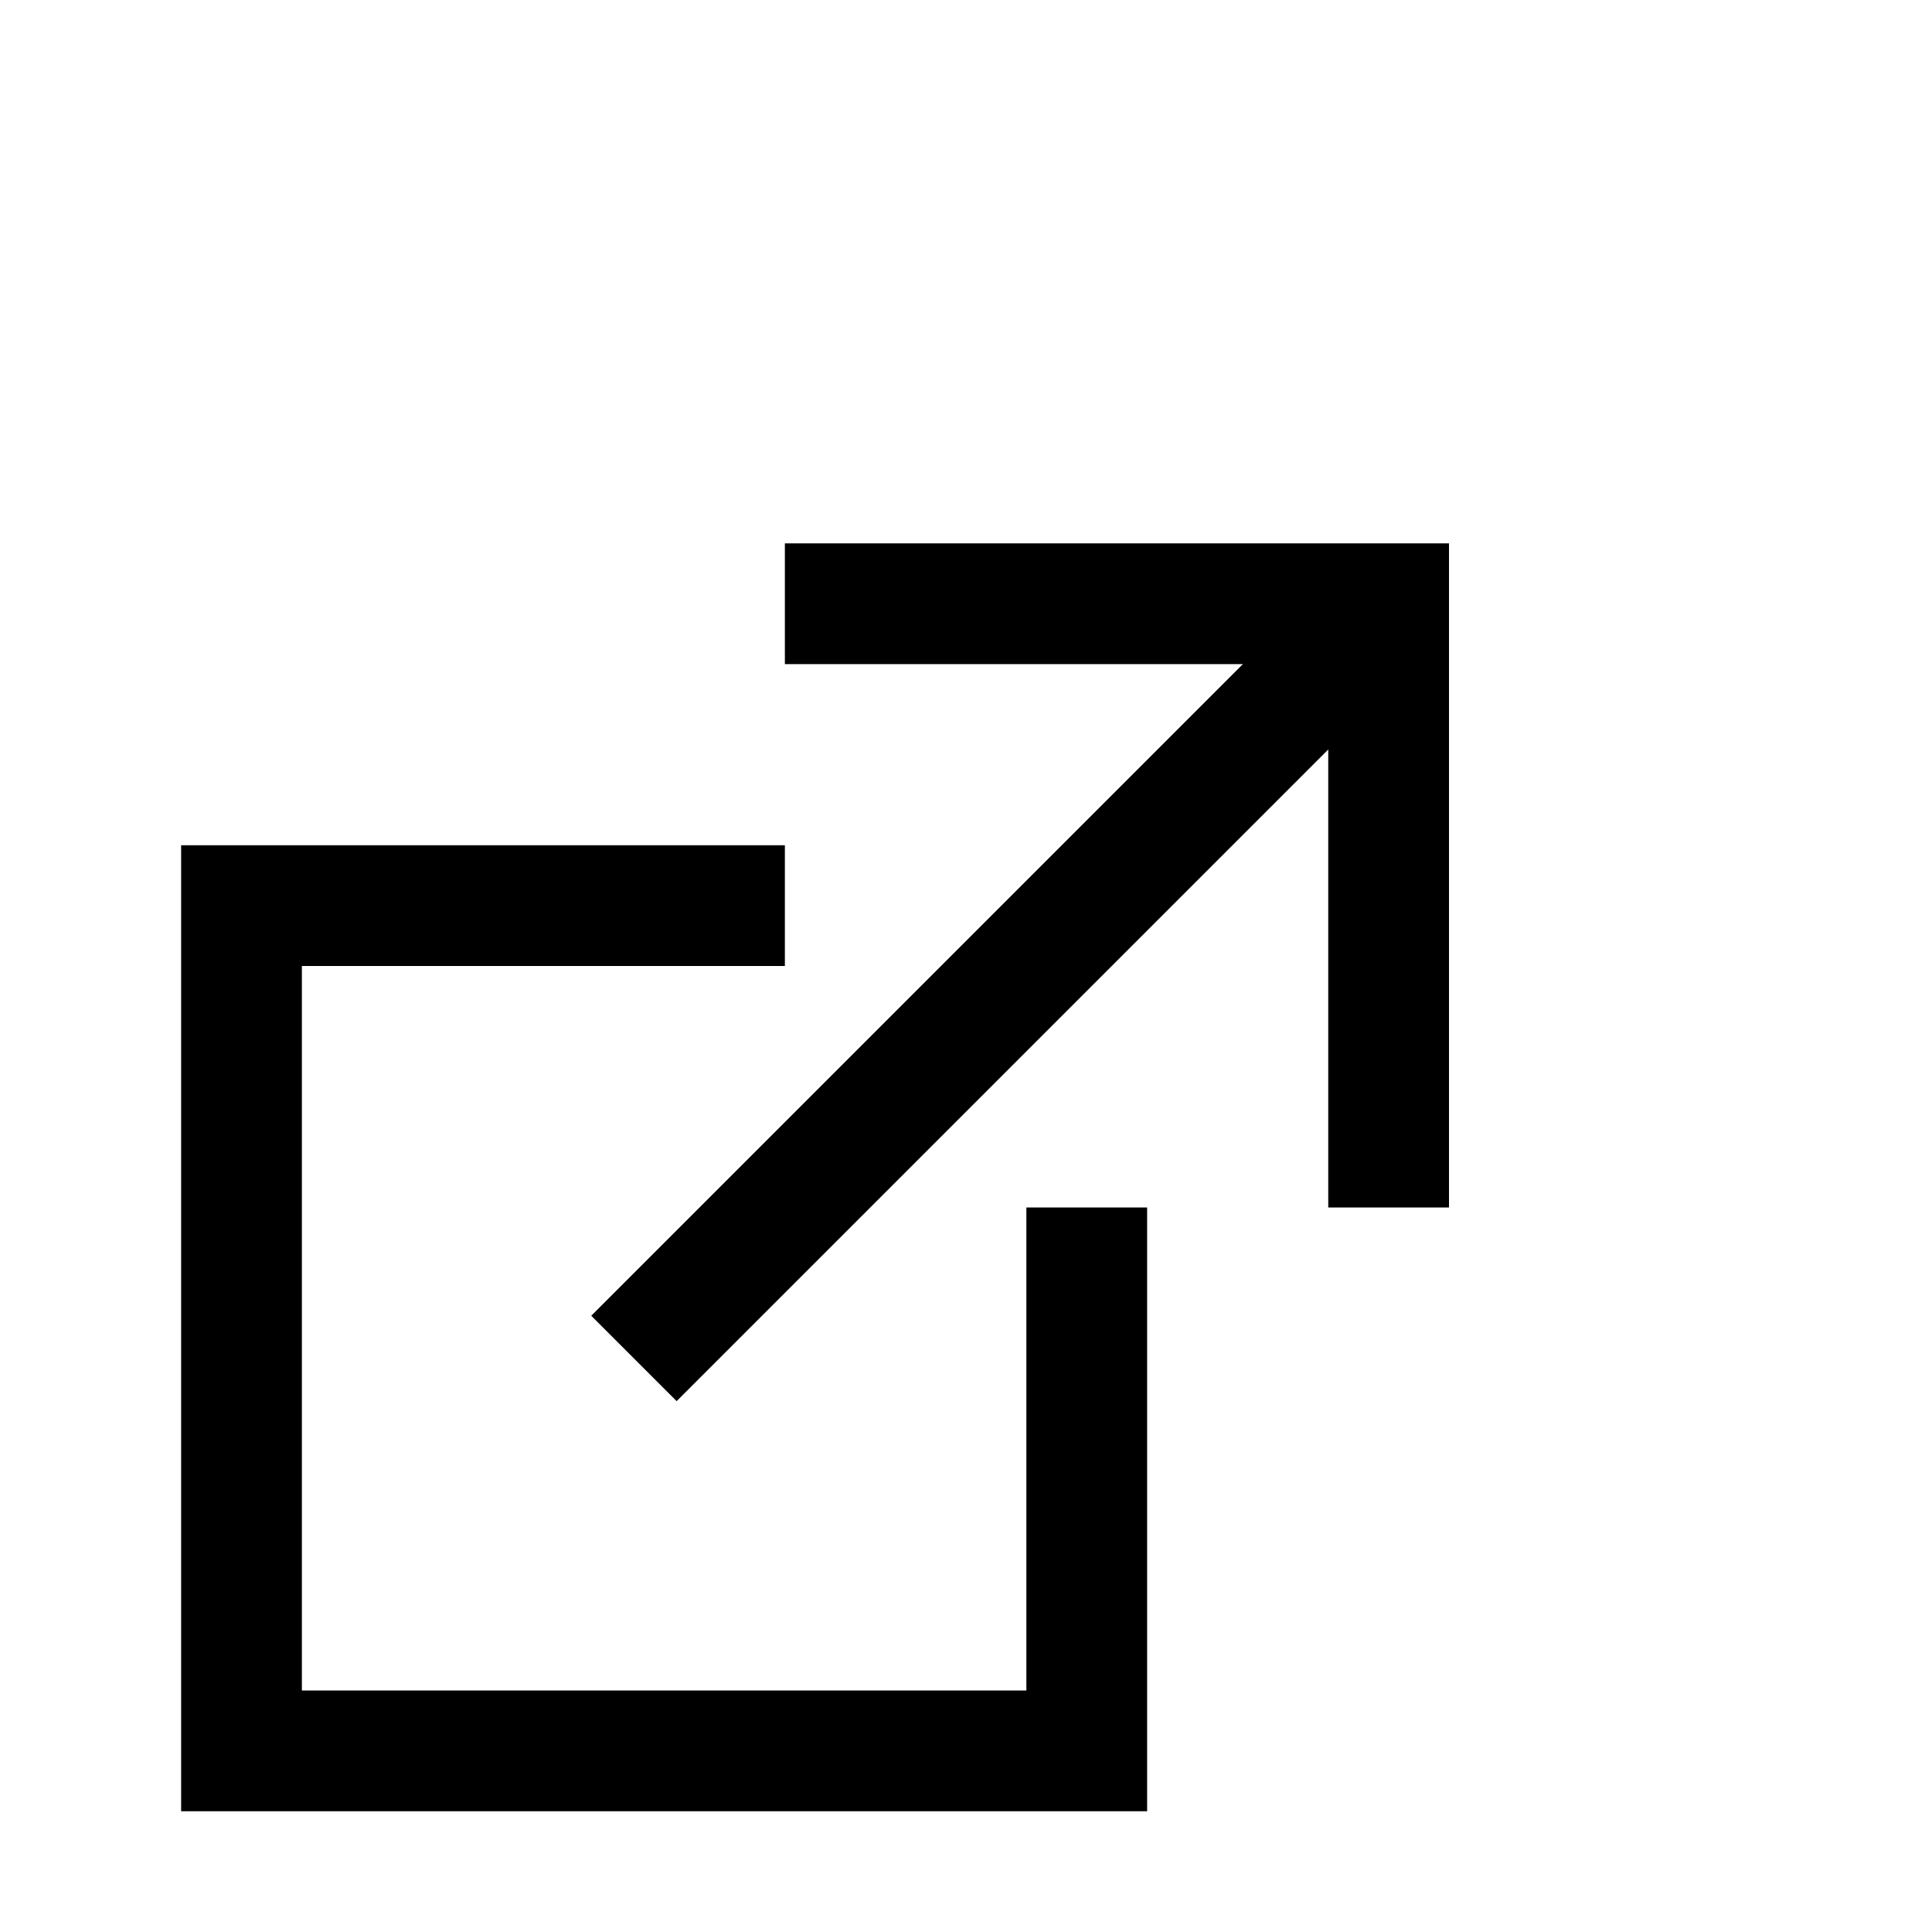
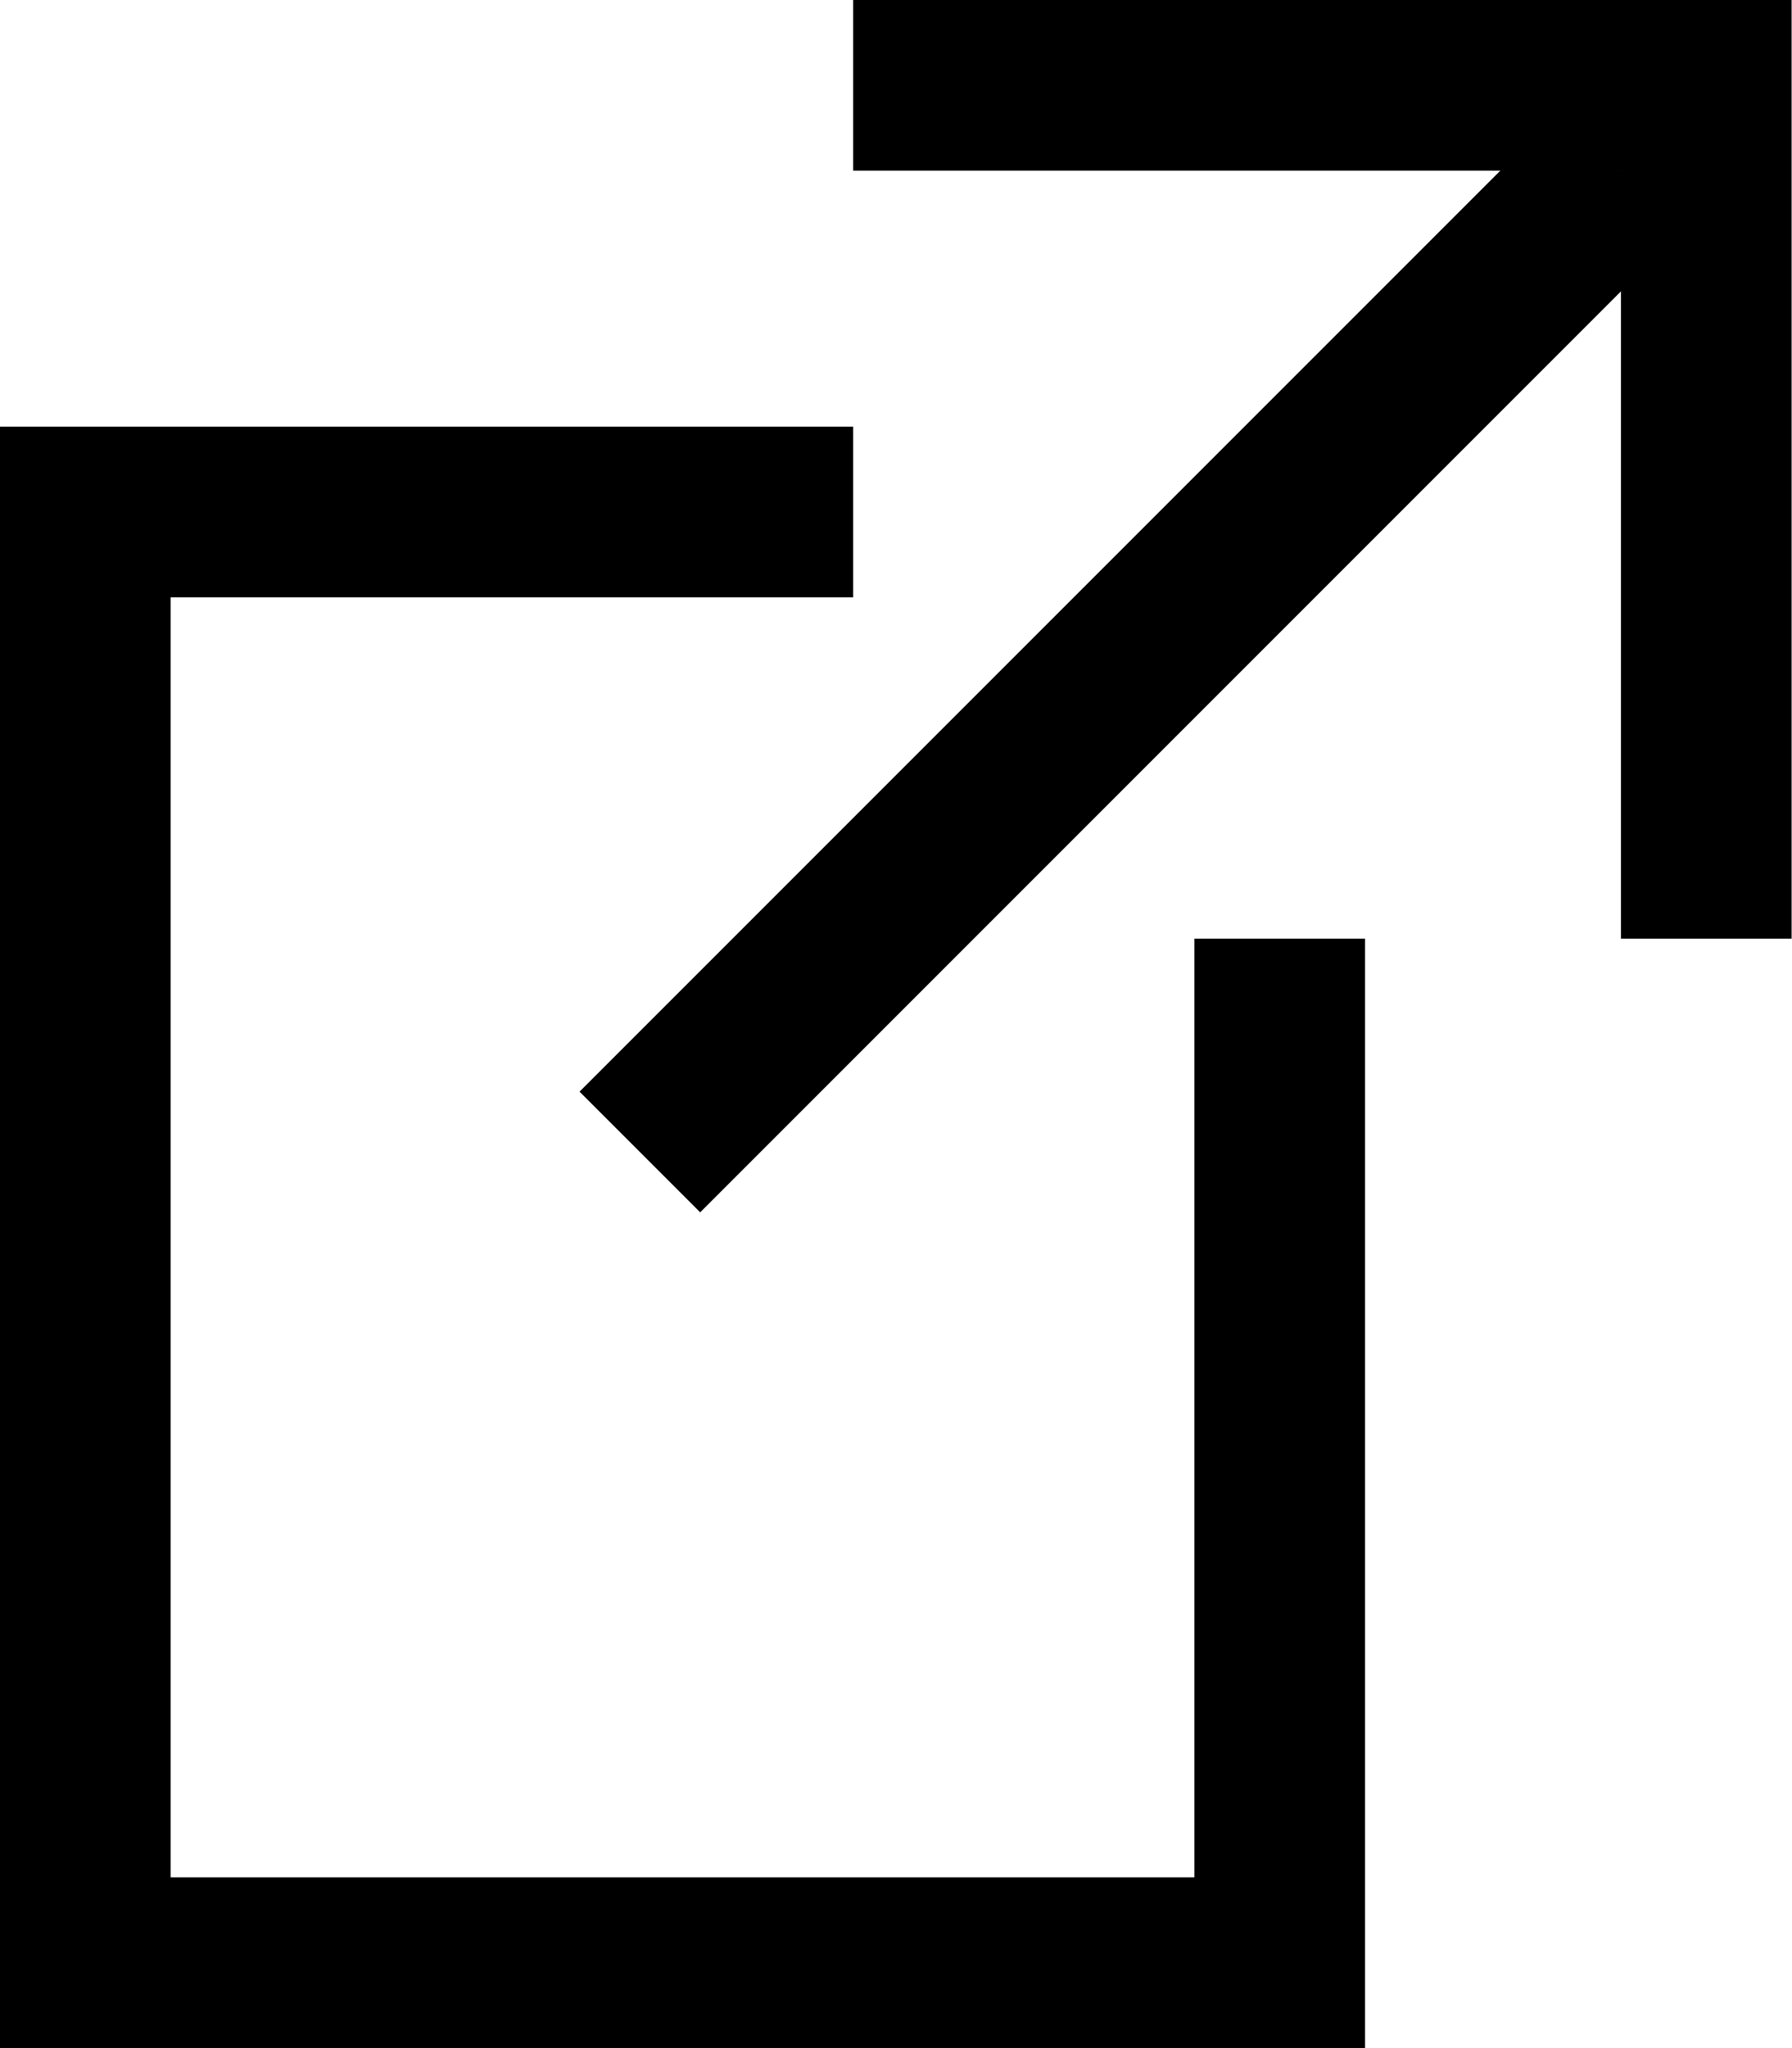
- <svg xmlns="http://www.w3.org/2000/svg" viewBox="0 0 32 32">
-   <g id="Layer_2" data-name="Layer 2">
-     <g id="Layer_1-2" data-name="Layer 1">
-       <rect width="32" height="32" fill="none" />
-       <polyline points="13 15 4 15 4 29 18 29 18 20" fill="none" stroke="#000" stroke-miterlimit="10" stroke-width="2" />
-       <polyline points="23 20 23 10 13 10" fill="none" stroke="#000" stroke-miterlimit="10" stroke-width="2" />
-       <line x1="10.5" y1="22.5" x2="22" y2="11" fill="none" stroke="#000" stroke-miterlimit="10" stroke-width="2" />
-     </g>
-   </g>
+ <svg xmlns="http://www.w3.org/2000/svg" id="Layer_1" data-name="Layer 1" viewBox="0 0 21 24">
+   <defs>
+     <style>.cls-1{fill:none;stroke:#000;stroke-miterlimit:10;stroke-width:2px;}</style>
+   </defs>
+   <polyline class="cls-1" points="10 6 1 6 1 23 15 23 15 11" />
+   <polyline class="cls-1" points="20 11 20 1 10 1" />
+   <line class="cls-1" x1="7.5" y1="13.5" x2="19" y2="2" />
</svg>
